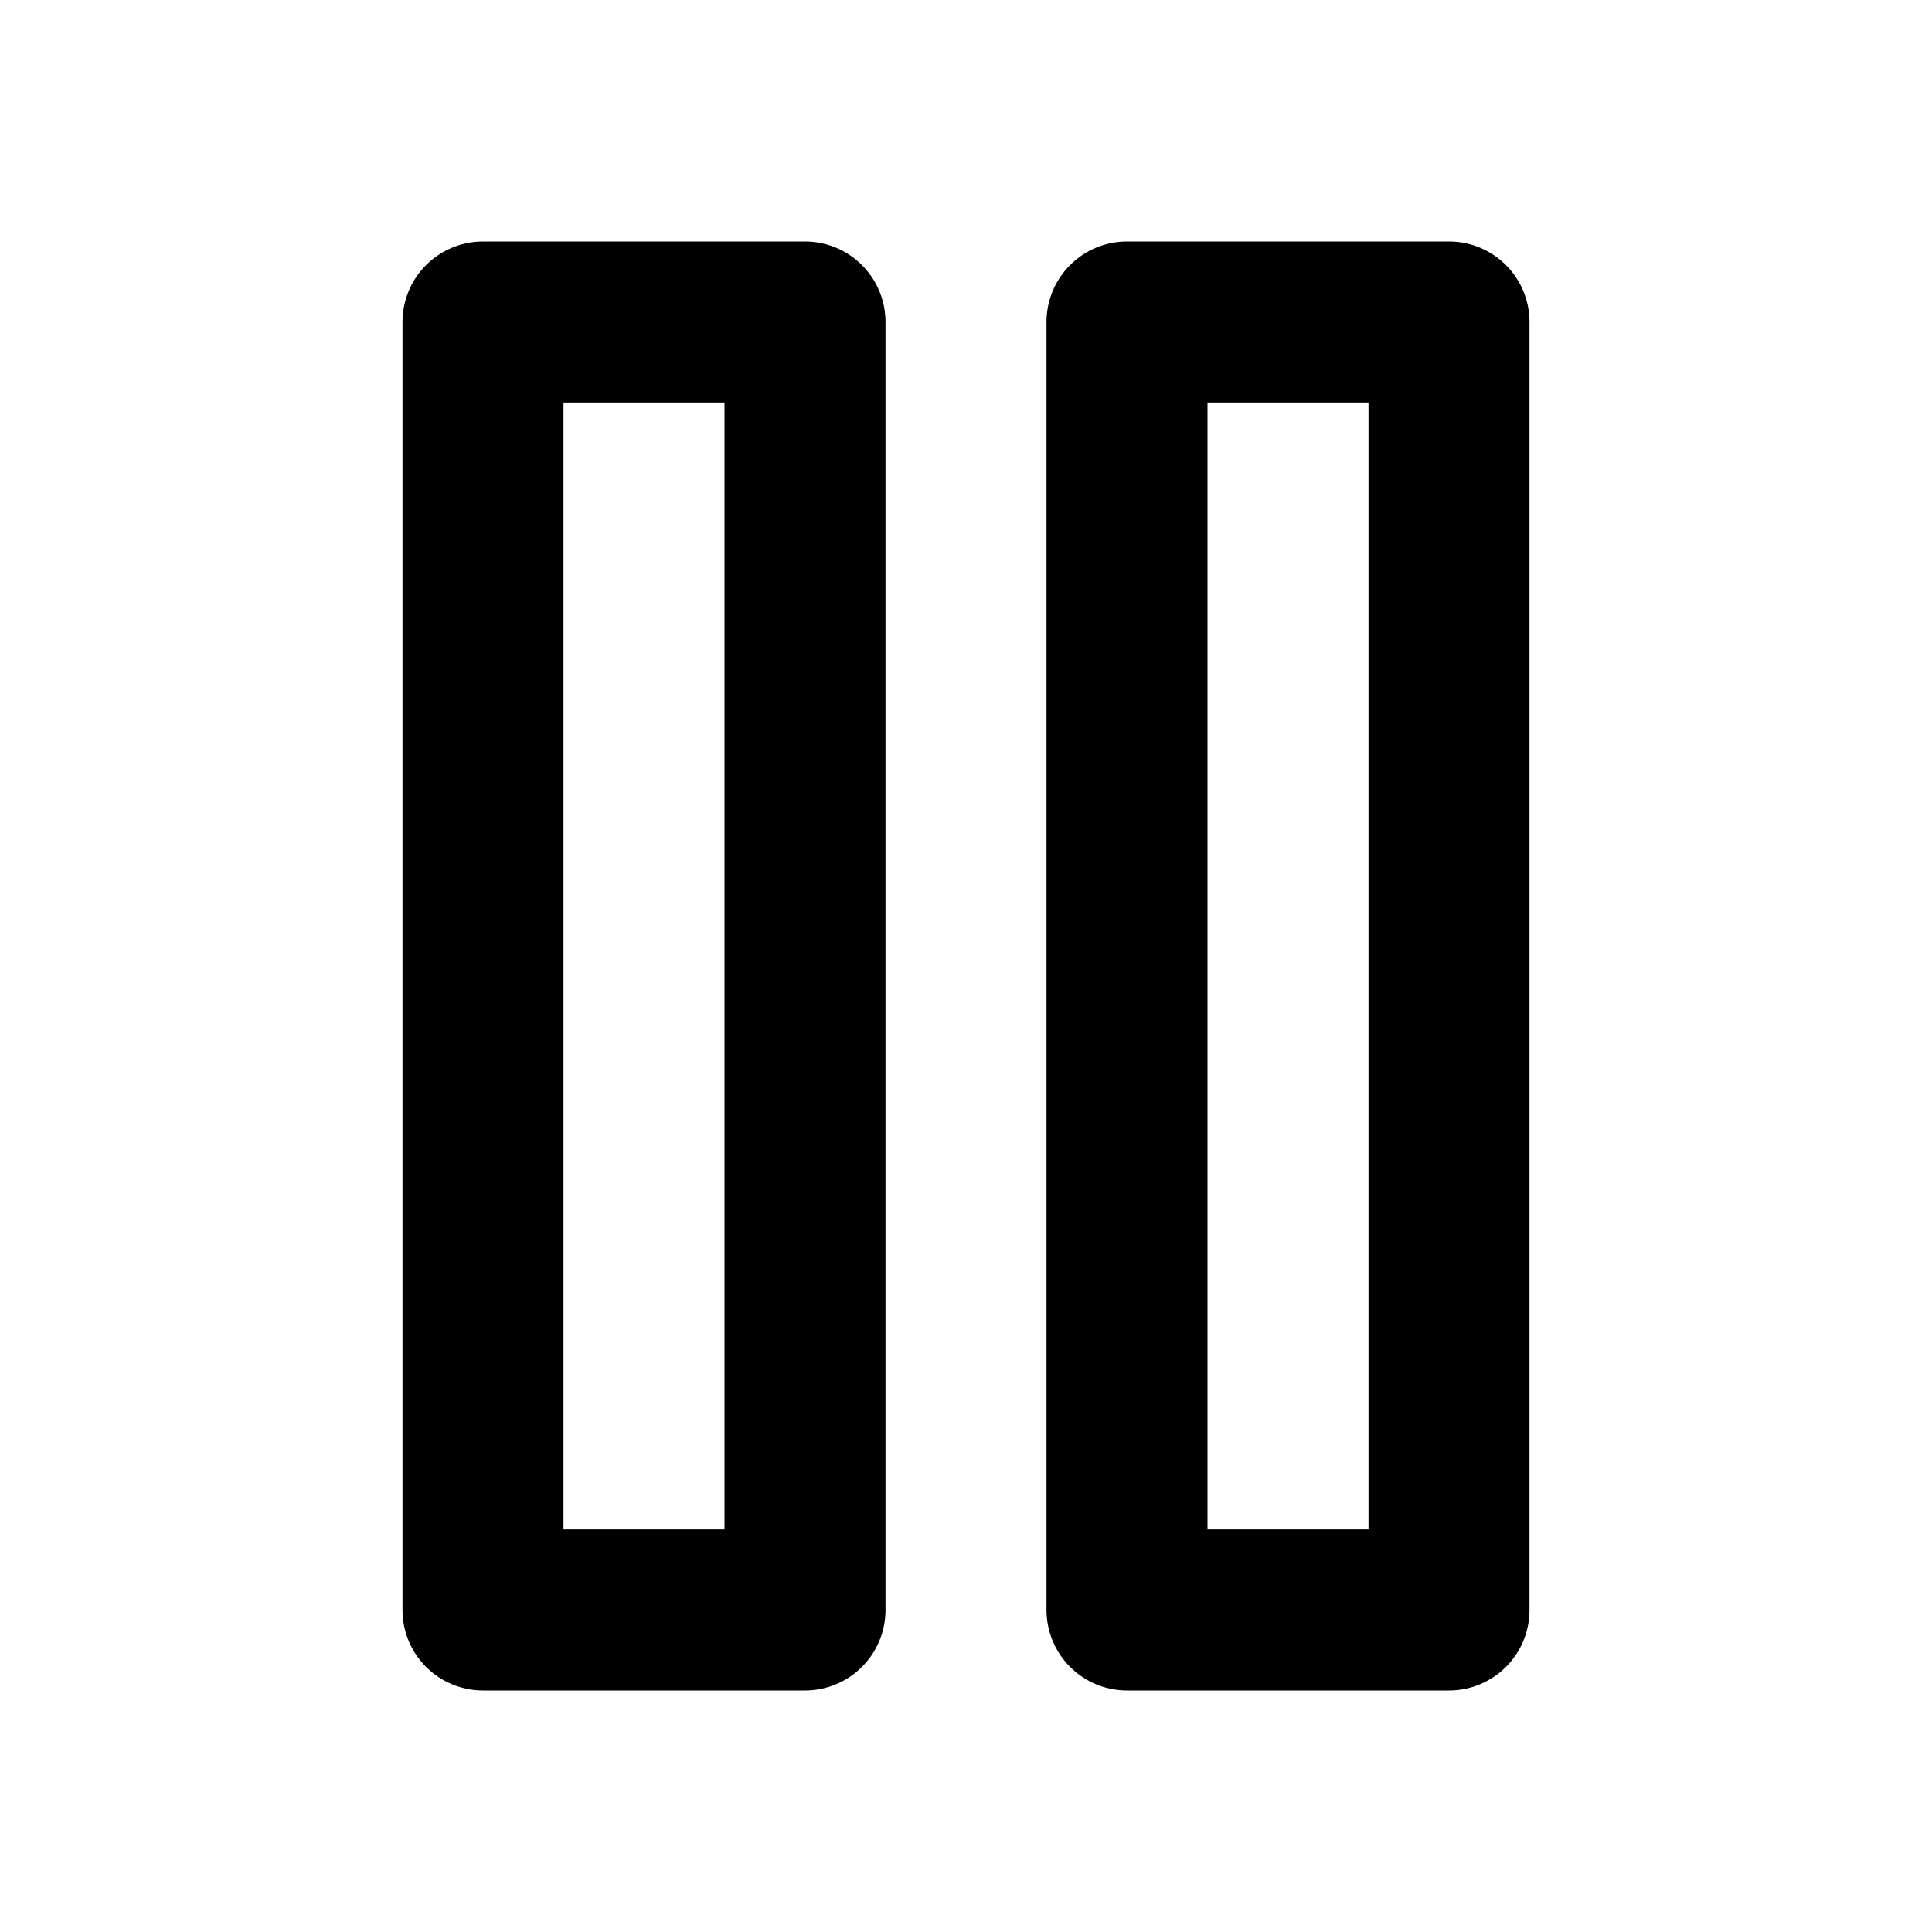
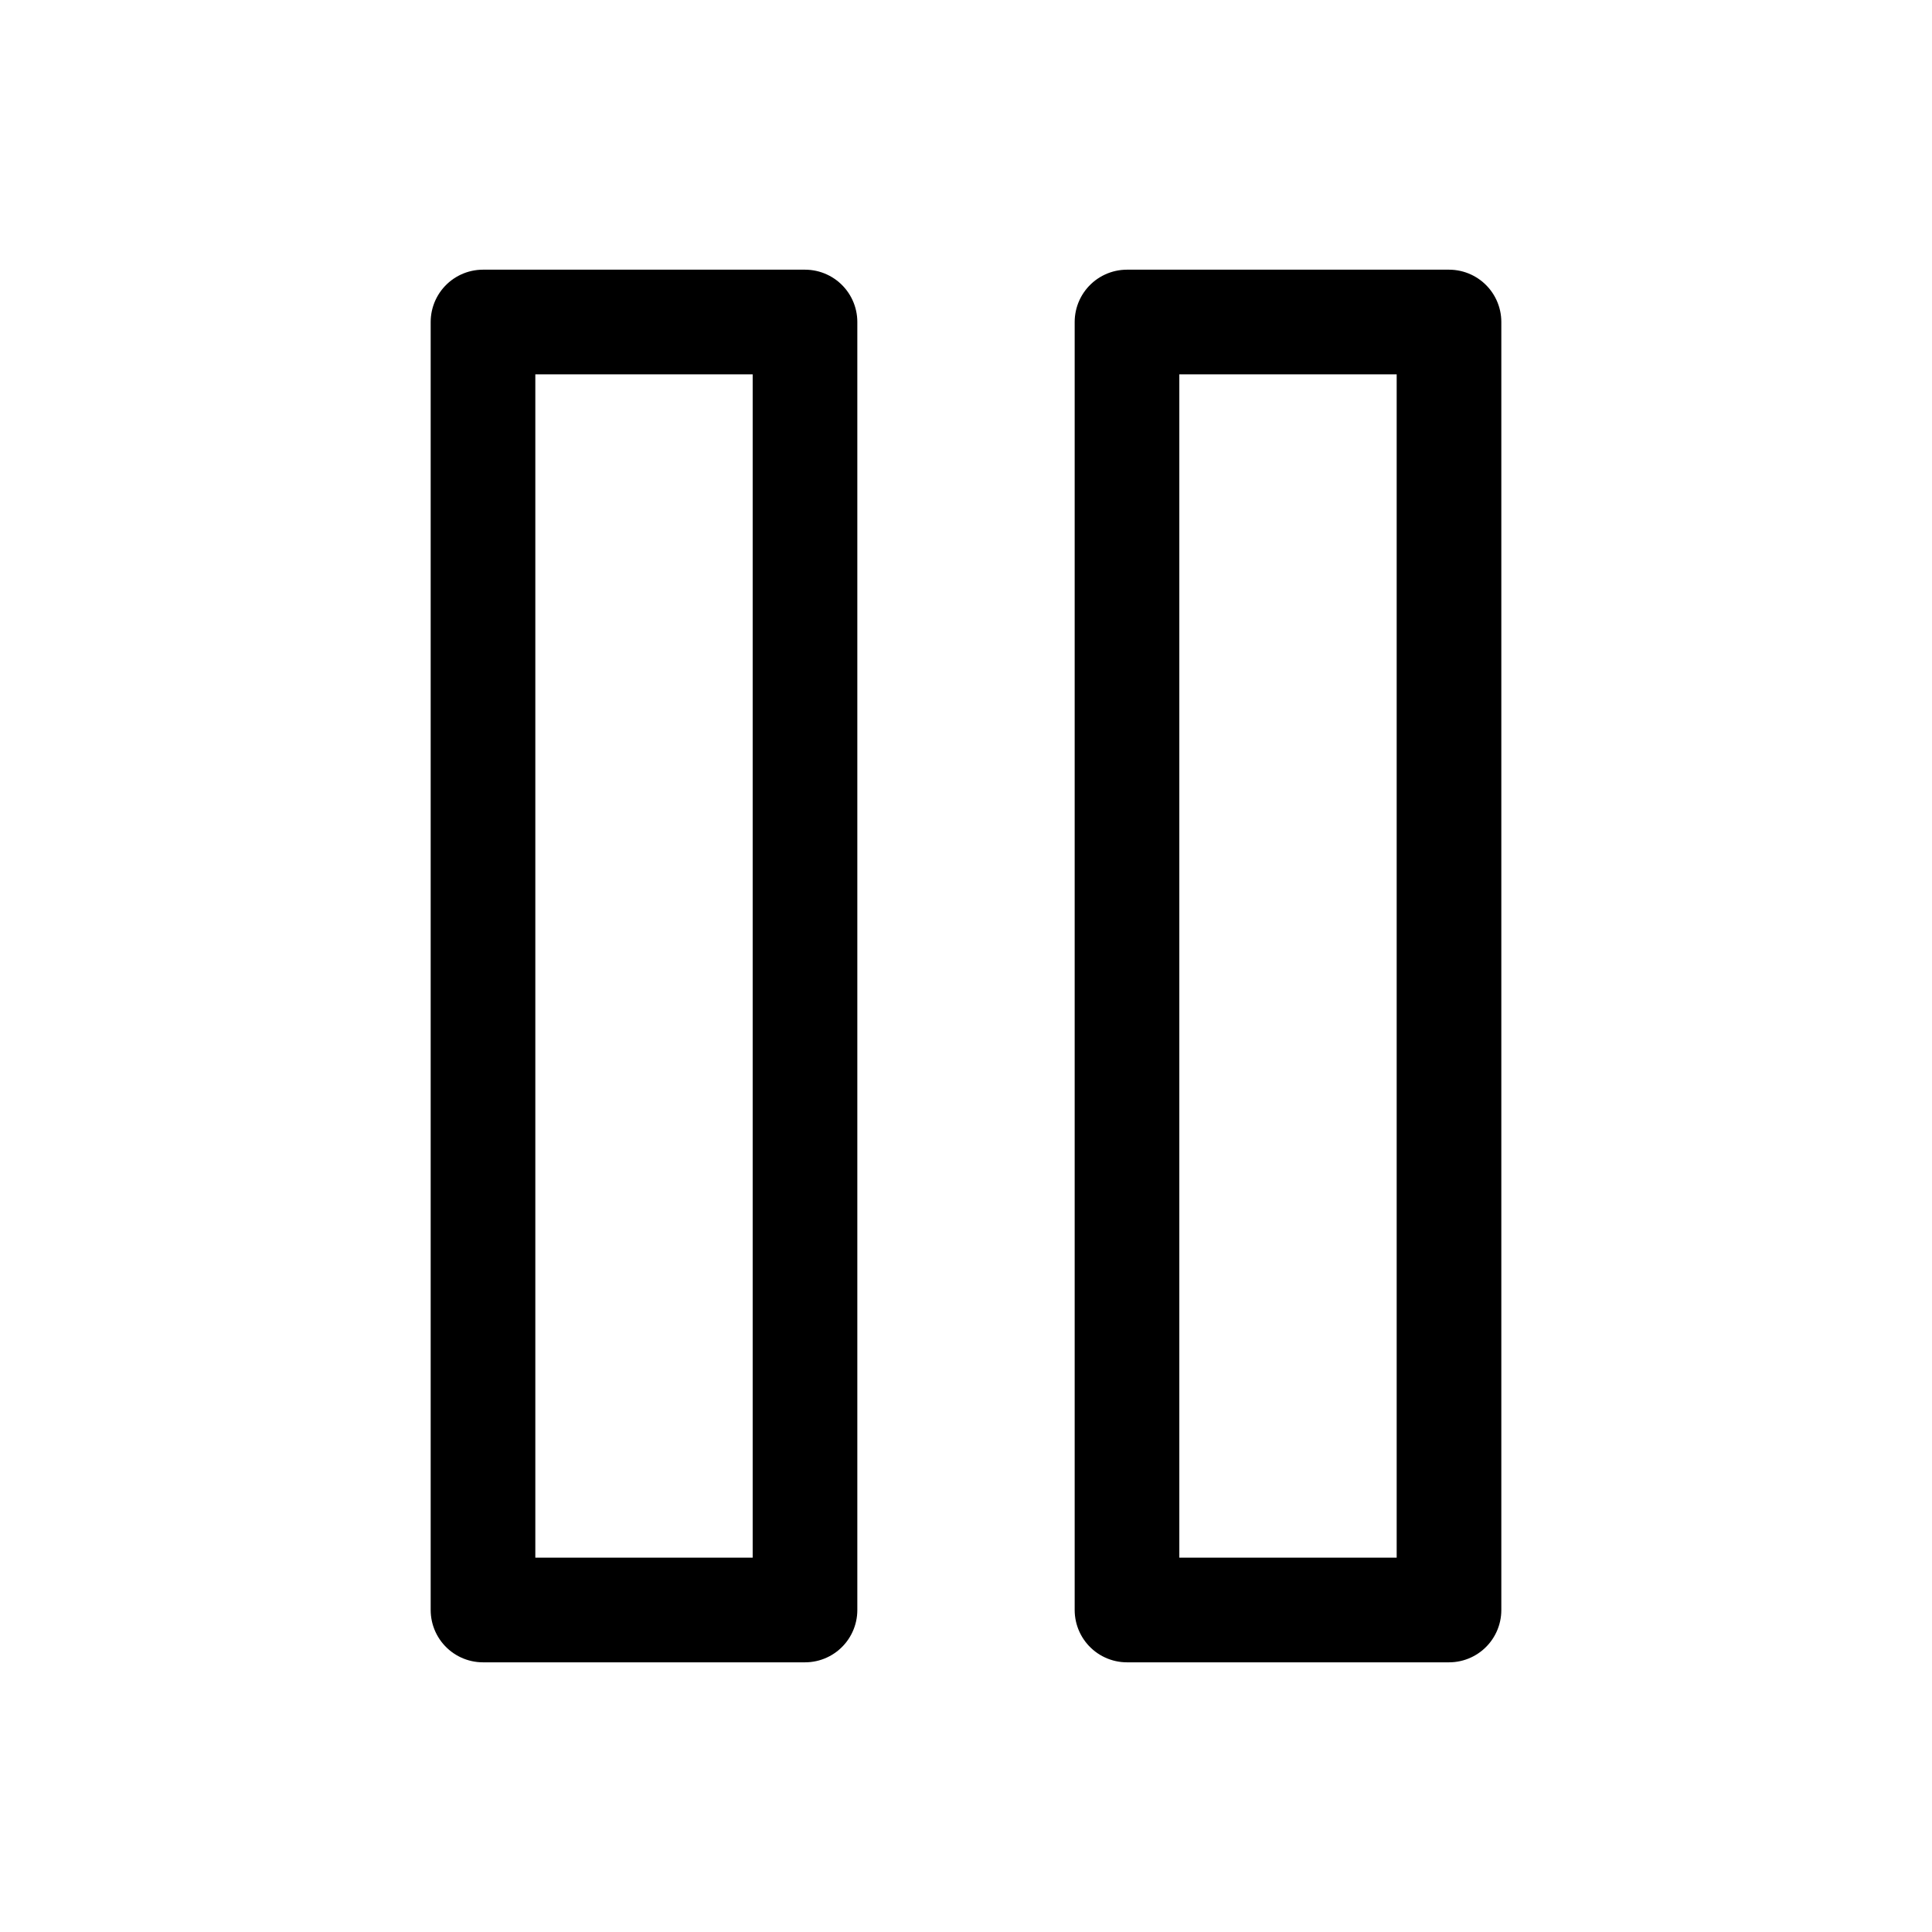
- <svg xmlns="http://www.w3.org/2000/svg" width="24" height="24" viewBox="0 0 24 24" fill="none" stroke="currentColor" stroke-width="2" stroke-linecap="round" stroke-linejoin="round" class="feather feather-pause">
+ <svg xmlns="http://www.w3.org/2000/svg" width="24" height="24" viewBox="0 0 24 24" fill="none" stroke="currentColor" stroke-width="1.3" stroke-linecap="round" stroke-linejoin="round" class="feather feather-pause">
  <rect x="6" y="4" width="4" height="16" />
  <rect x="14" y="4" width="4" height="16" />
</svg>
